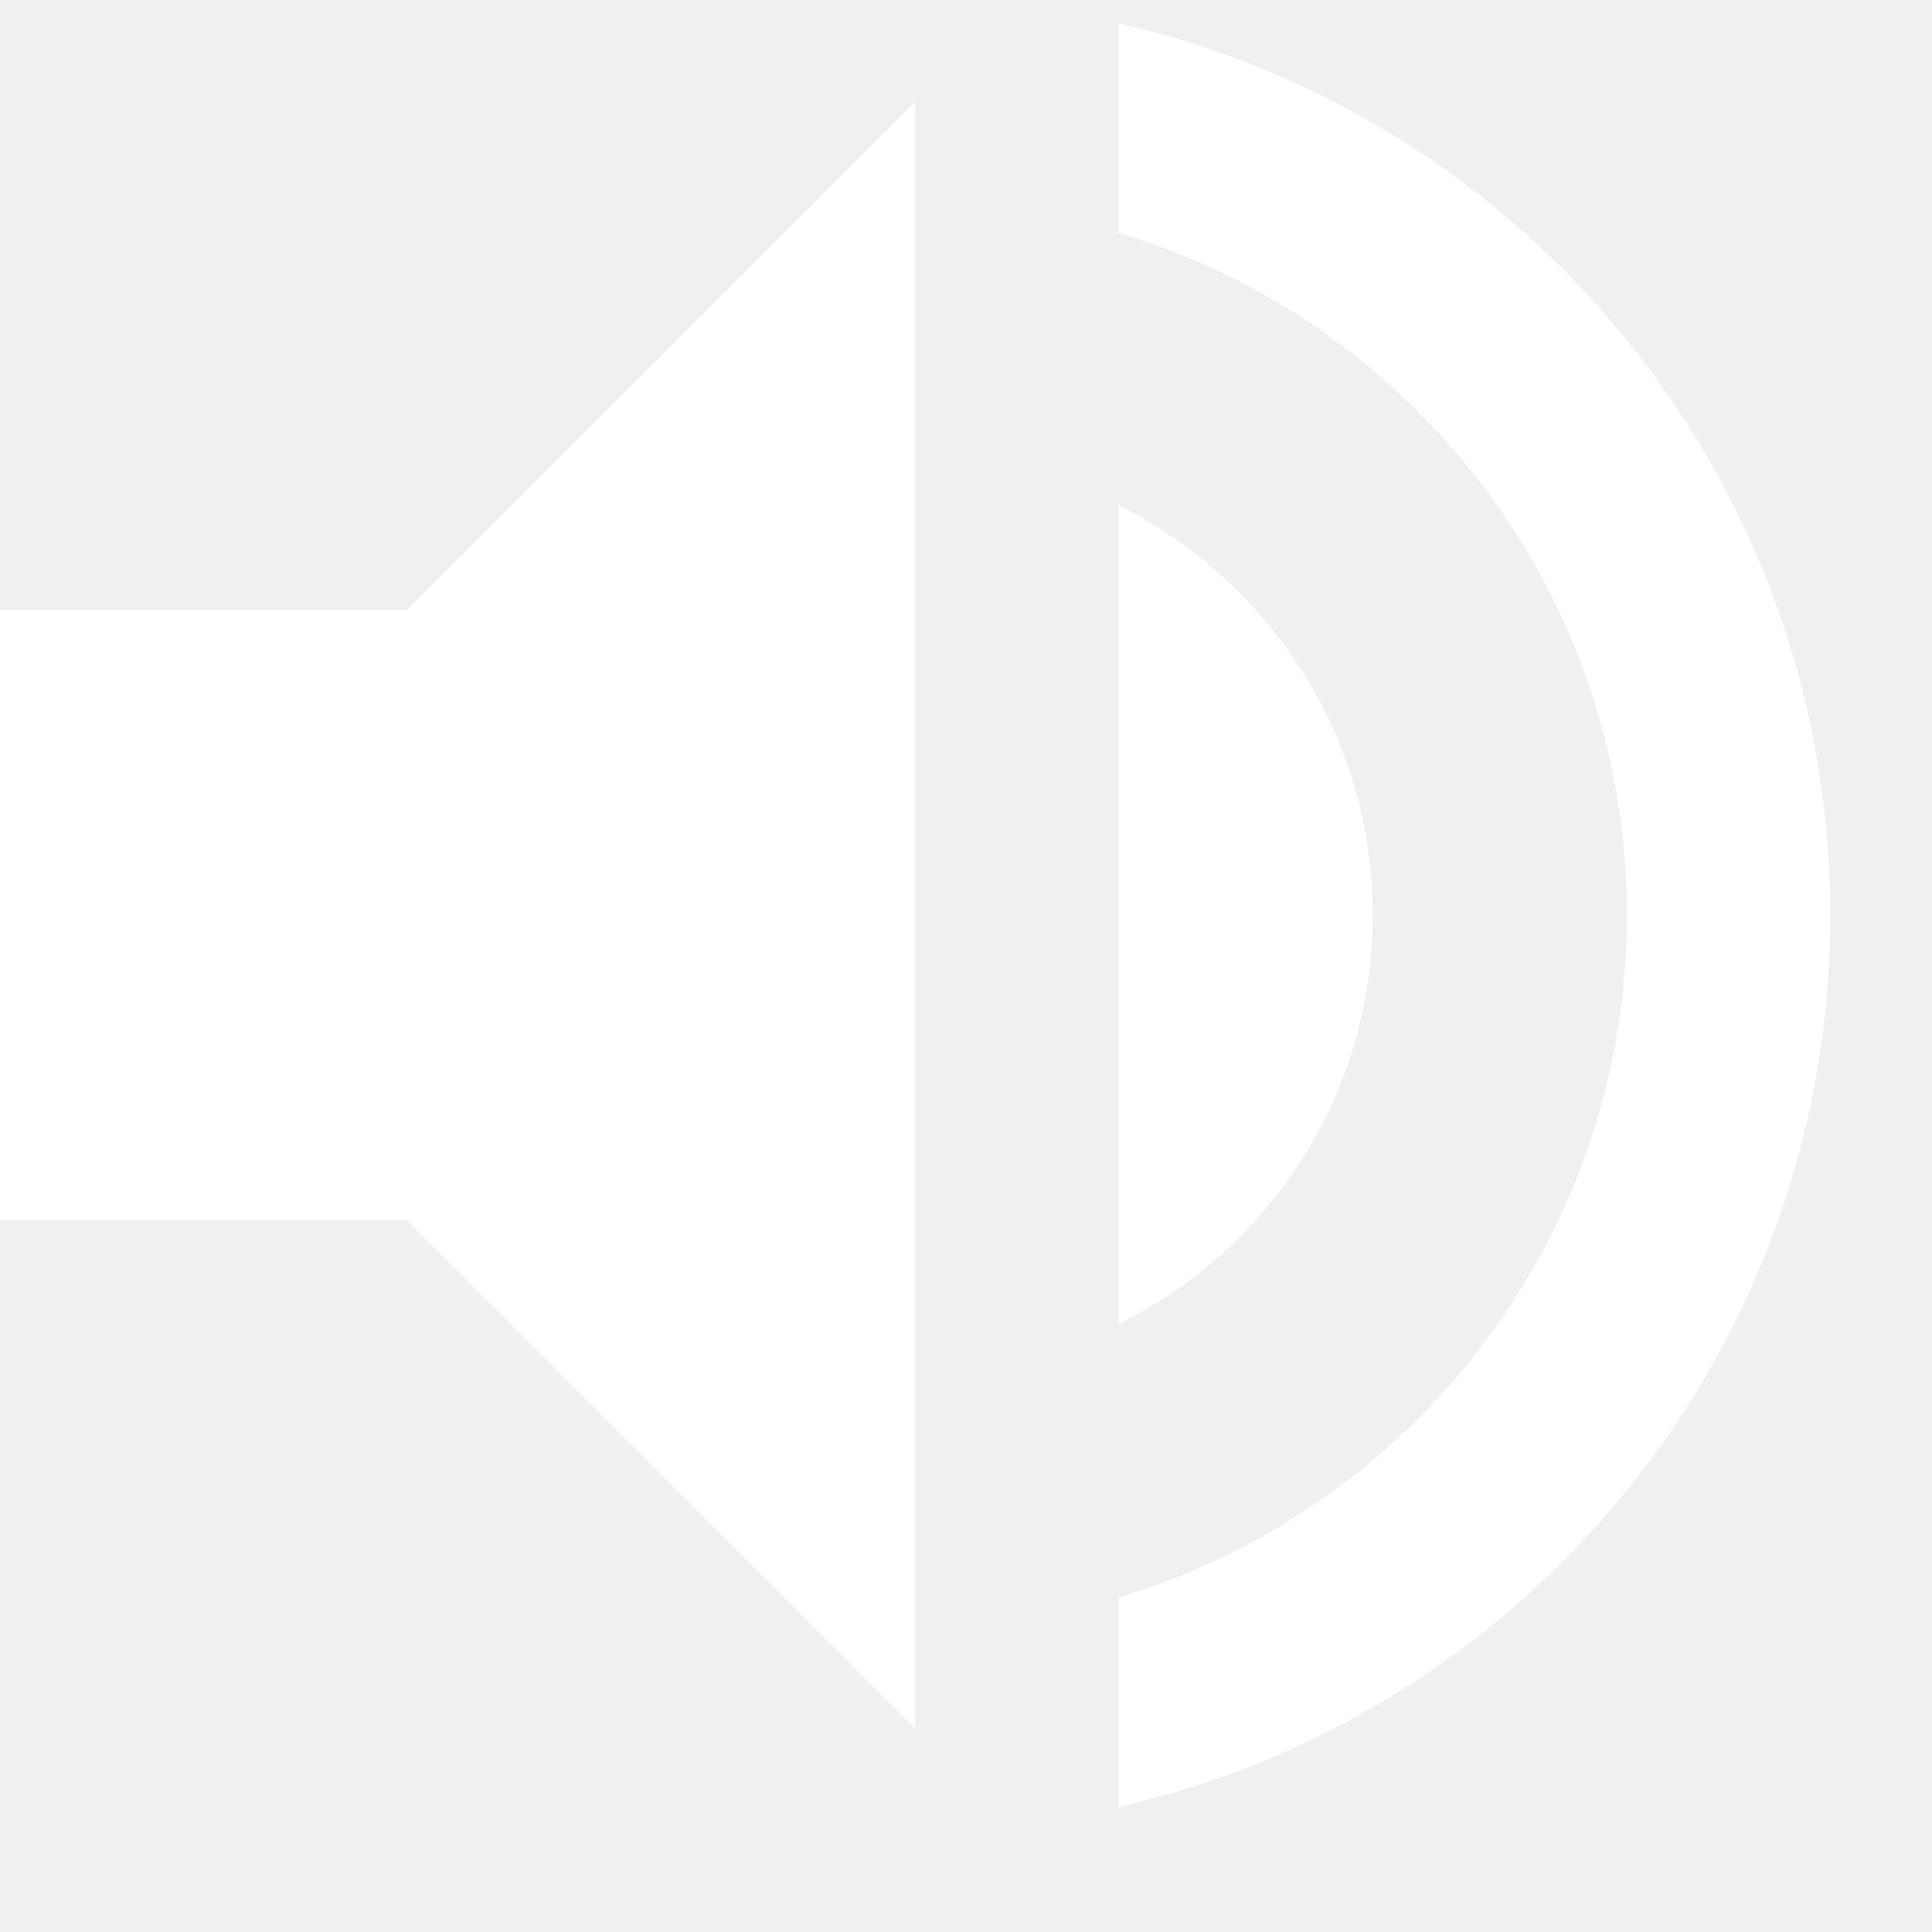
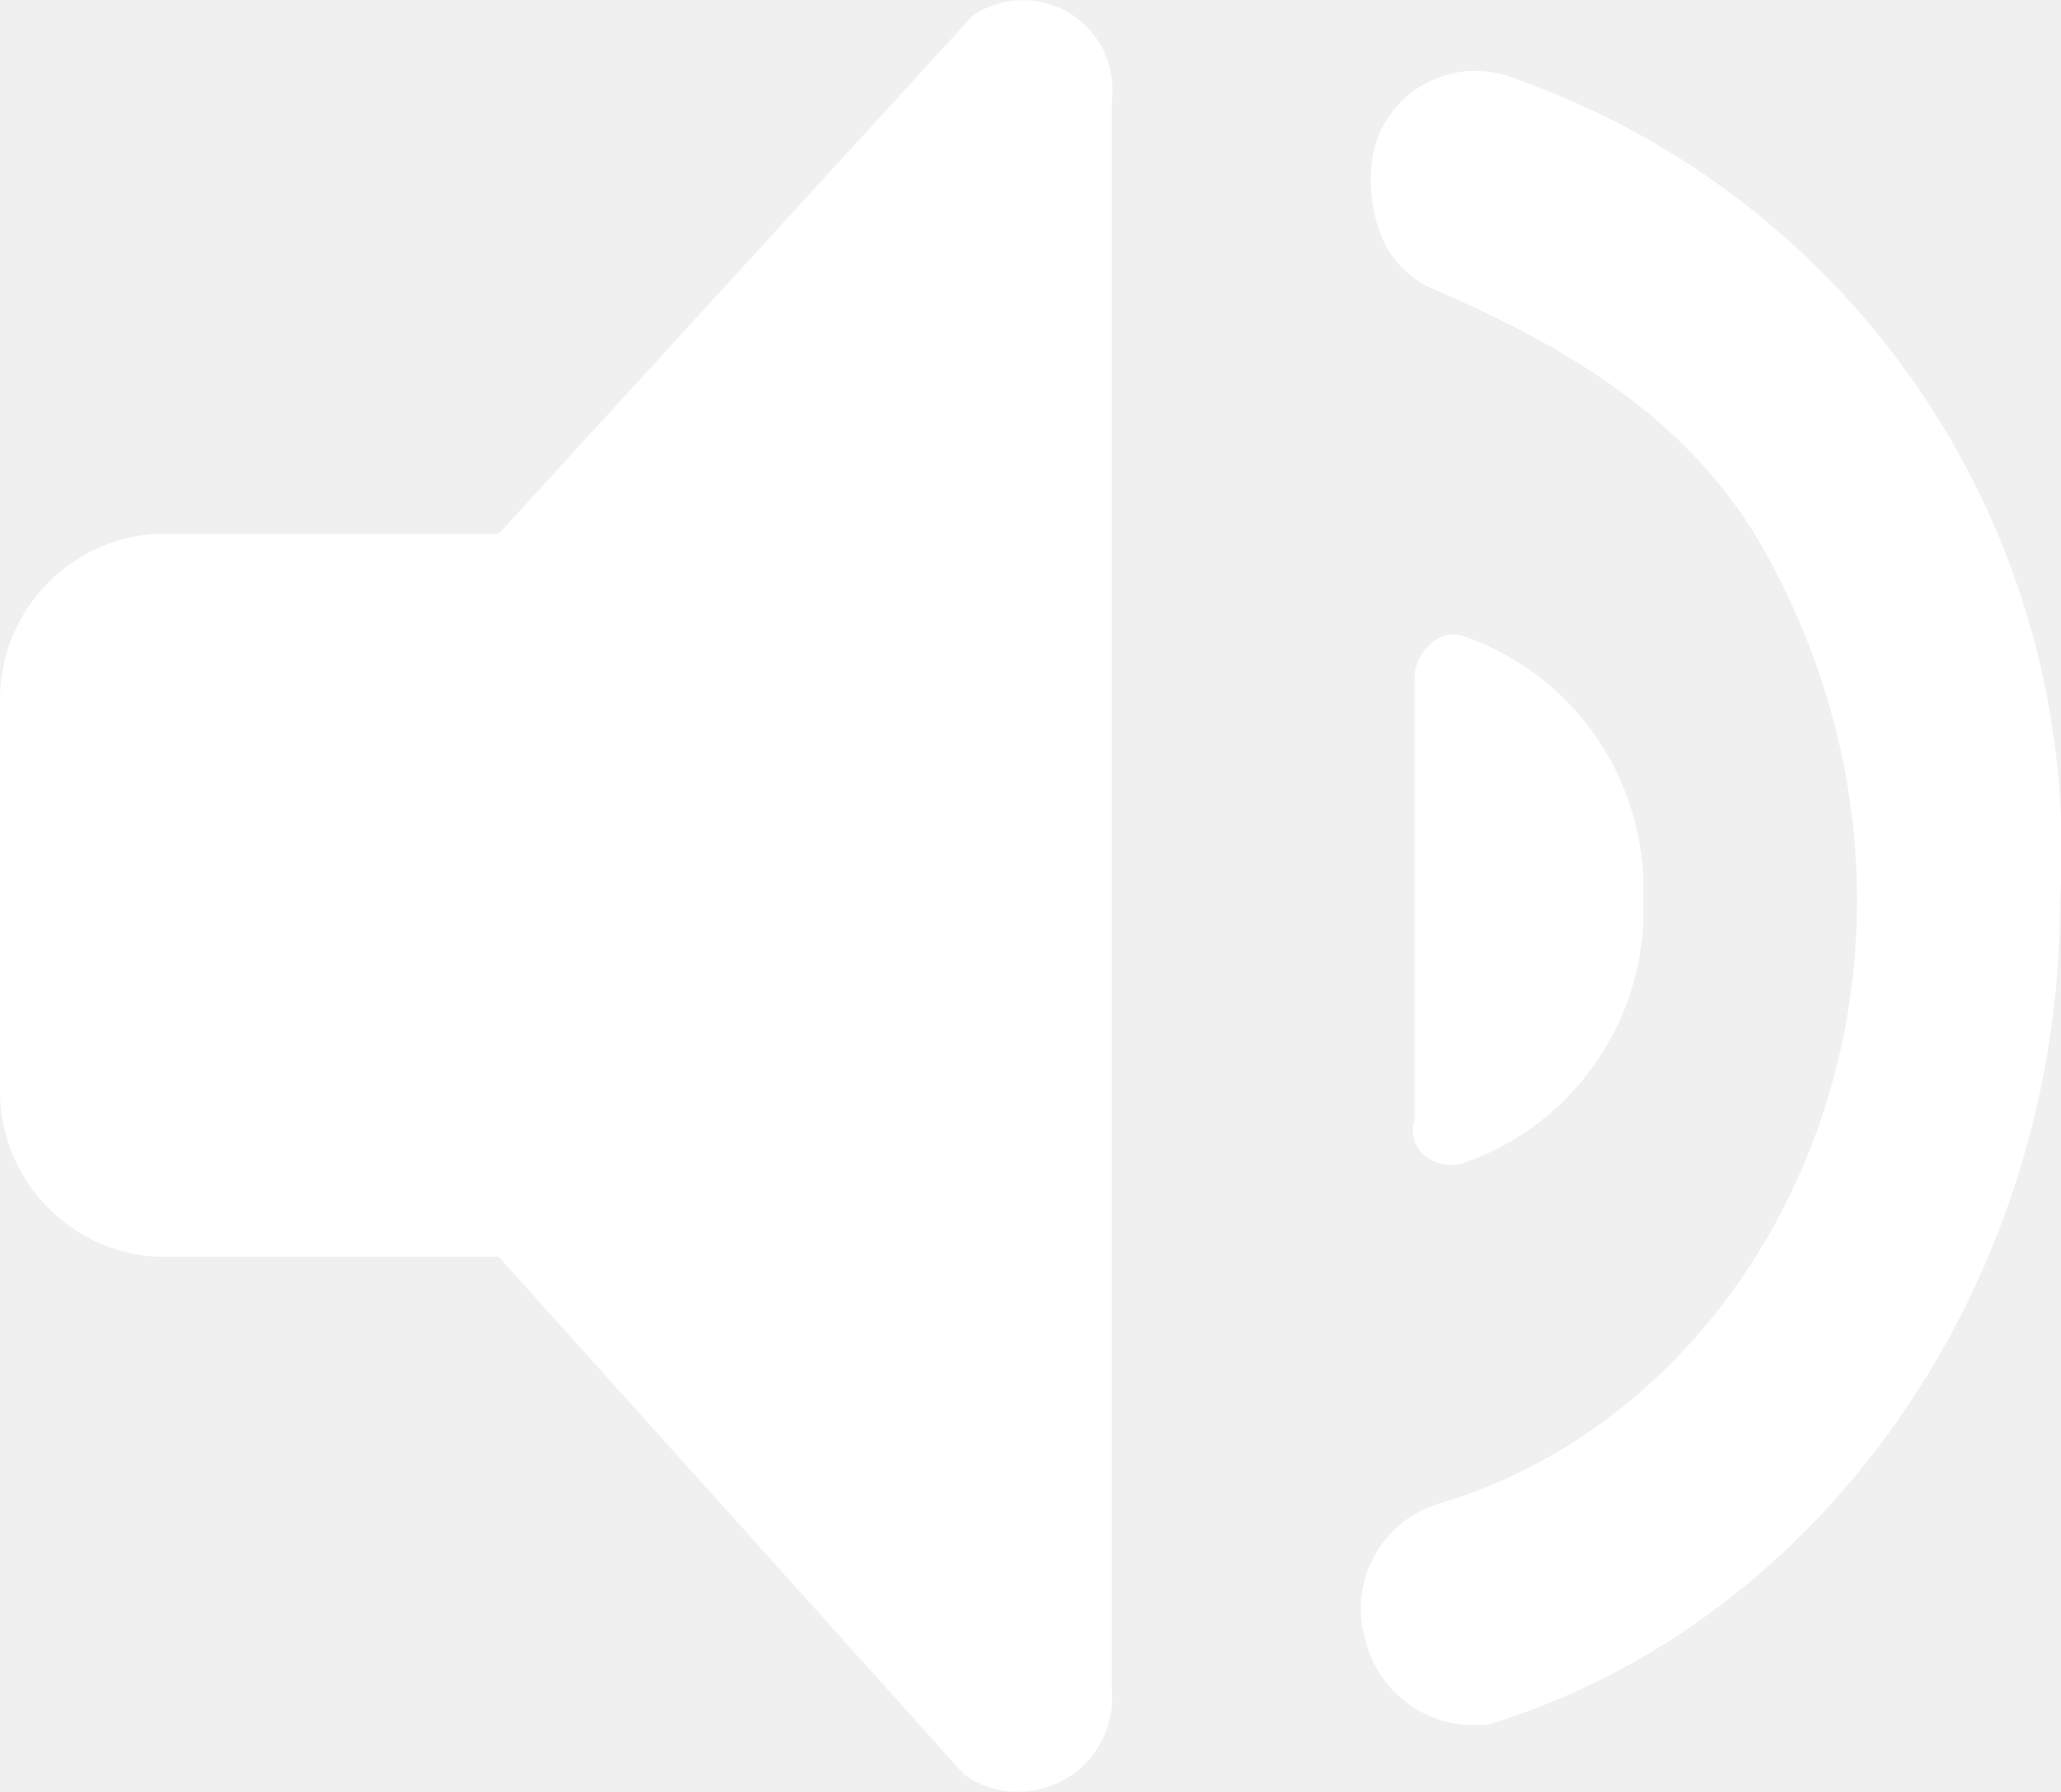
- <svg xmlns="http://www.w3.org/2000/svg" width="19px" height="19px" viewBox="0 0 19 19" version="1.1">
-   <defs />
-   <g id="player_v01" stroke="none" stroke-width="1" fill="none" fill-rule="evenodd">
-     <g id="mvp-paused-ad" transform="translate(-247, -373)" fill="#FFFFFF">
-       <g id="player-control" transform="translate(88, 321)">
-         <g id="slide">
-           <path d="M159,58 L159,64 L163,64 L168,69 L168,53 L163,58 L159,58 L159,58 Z M172.5,61 C172.5,59.23 171.48,57.71 170,56.97 L170,65.02 C171.48,64.29 172.5,62.77 172.5,61 L172.5,61 Z M170,52.23 L170,54.29 C172.89,55.15 175,57.83 175,61 C175,64.17 172.89,66.85 170,67.71 L170,69.77 C174.01,68.86 177,65.28 177,61 C177,56.72 174.01,53.14 170,52.23 L170,52.23 Z" id="volume-icon" />
-         </g>
-       </g>
-     </g>
+ <svg xmlns="http://www.w3.org/2000/svg" viewBox="9456 526 32.2 28">
+   <defs>
+     <style>
+       .cls-1 {
+         fill: #fff;
+       }
+     </style>
+   </defs>
+   <g id="SOUND" transform="translate(9456 526)">
+     <path id="Path_197" data-name="Path 197" class="cls-1" d="M15.2.26l-7.408,8.1H2.427A2.6,2.6,0,0,0,0,11.02V17a2.6,2.6,0,0,0,2.427,2.657H7.791l7.281,8.1a1.47,1.47,0,0,0,2.3-1.328V1.588A1.4,1.4,0,0,0,15.2.26Z" transform="translate(0 -0.019)" />
+     <path id="Path_199" data-name="Path 199" class="cls-1" d="M18.886.917a1.633,1.633,0,0,0-2.044,1.2,2.382,2.382,0,0,0,.128,1.328,1.521,1.521,0,0,0,.766.8c2.171.93,4.215,2.125,5.365,4.384,3.193,6.111.128,13.019-5.237,14.613a1.715,1.715,0,0,0-1.15,2.126,1.757,1.757,0,0,0,1.533,1.328h.383c5.237-1.594,8.941-6.908,8.941-12.886A12.8,12.8,0,0,0,18.886.917Z" transform="translate(4.616 0.254)" />
+     <path id="Path_198" data-name="Path 198" class="cls-1" d="M18.072,15.743a4.181,4.181,0,0,0,2.81-4.118,4.181,4.181,0,0,0-2.81-4.118c-.383-.133-.766.266-.766.664v6.908C17.178,15.477,17.561,15.876,18.072,15.743Z" transform="translate(4.792 2.432)" />
  </g>
</svg>
